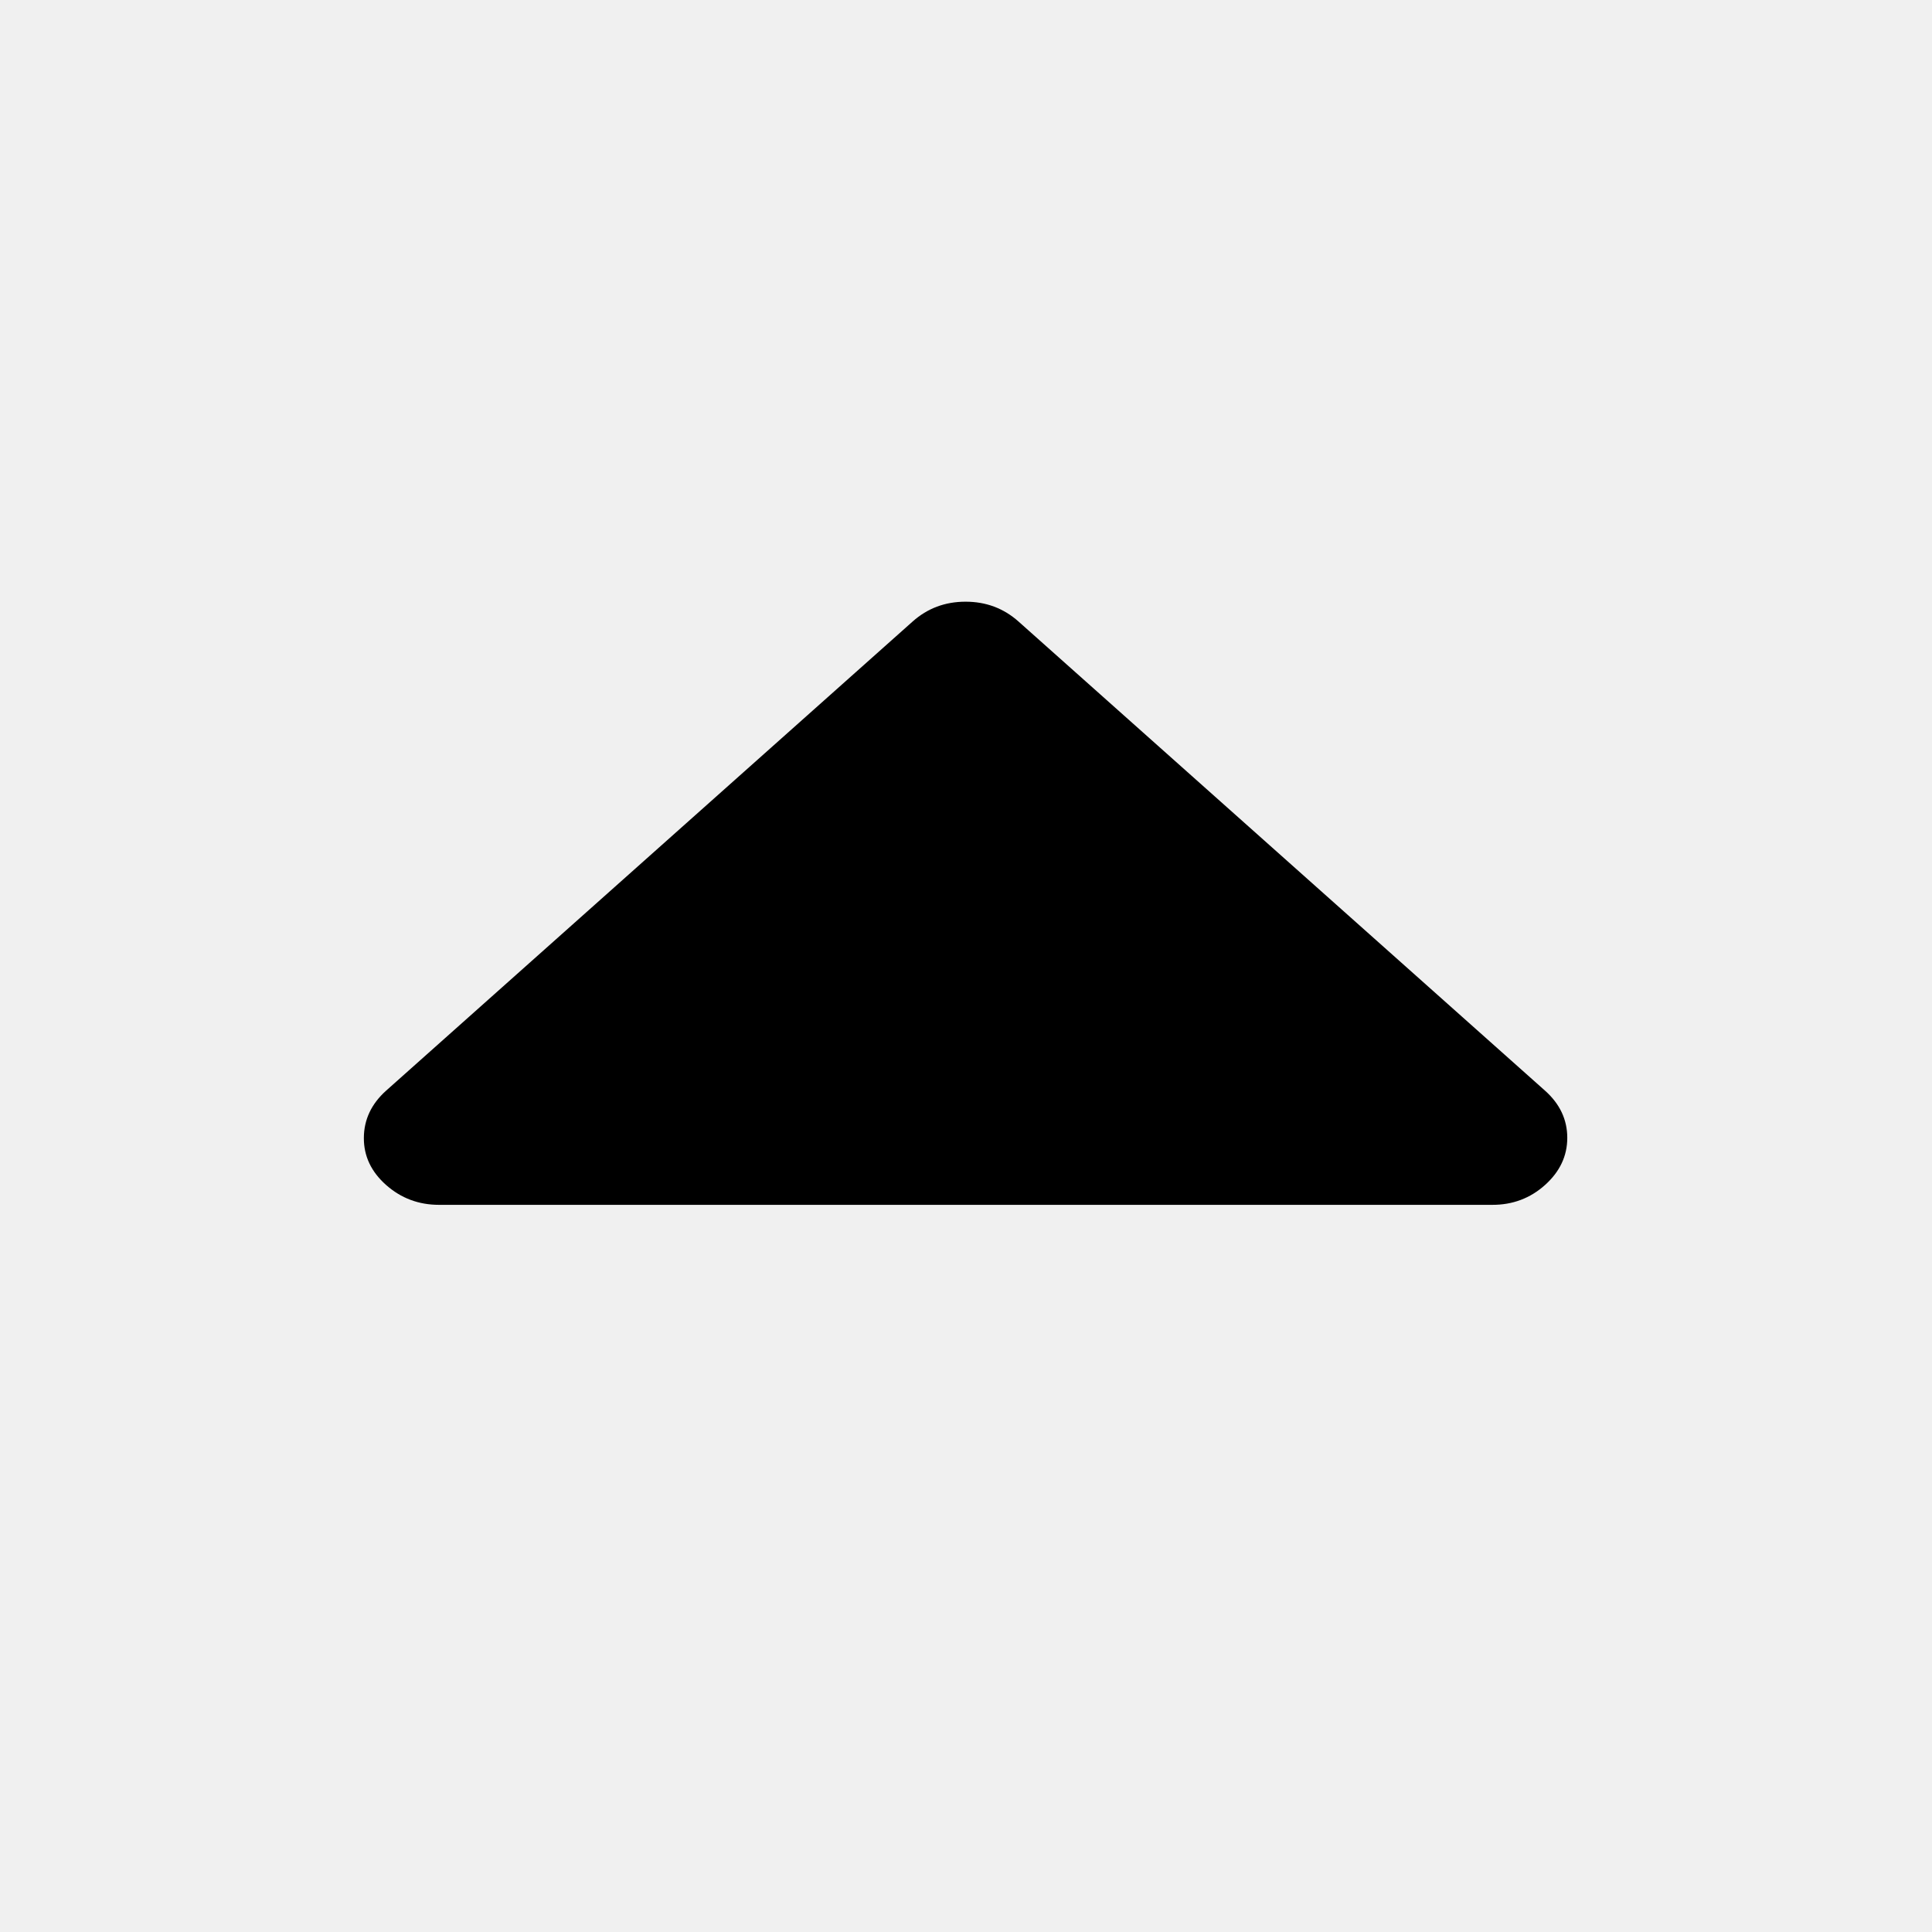
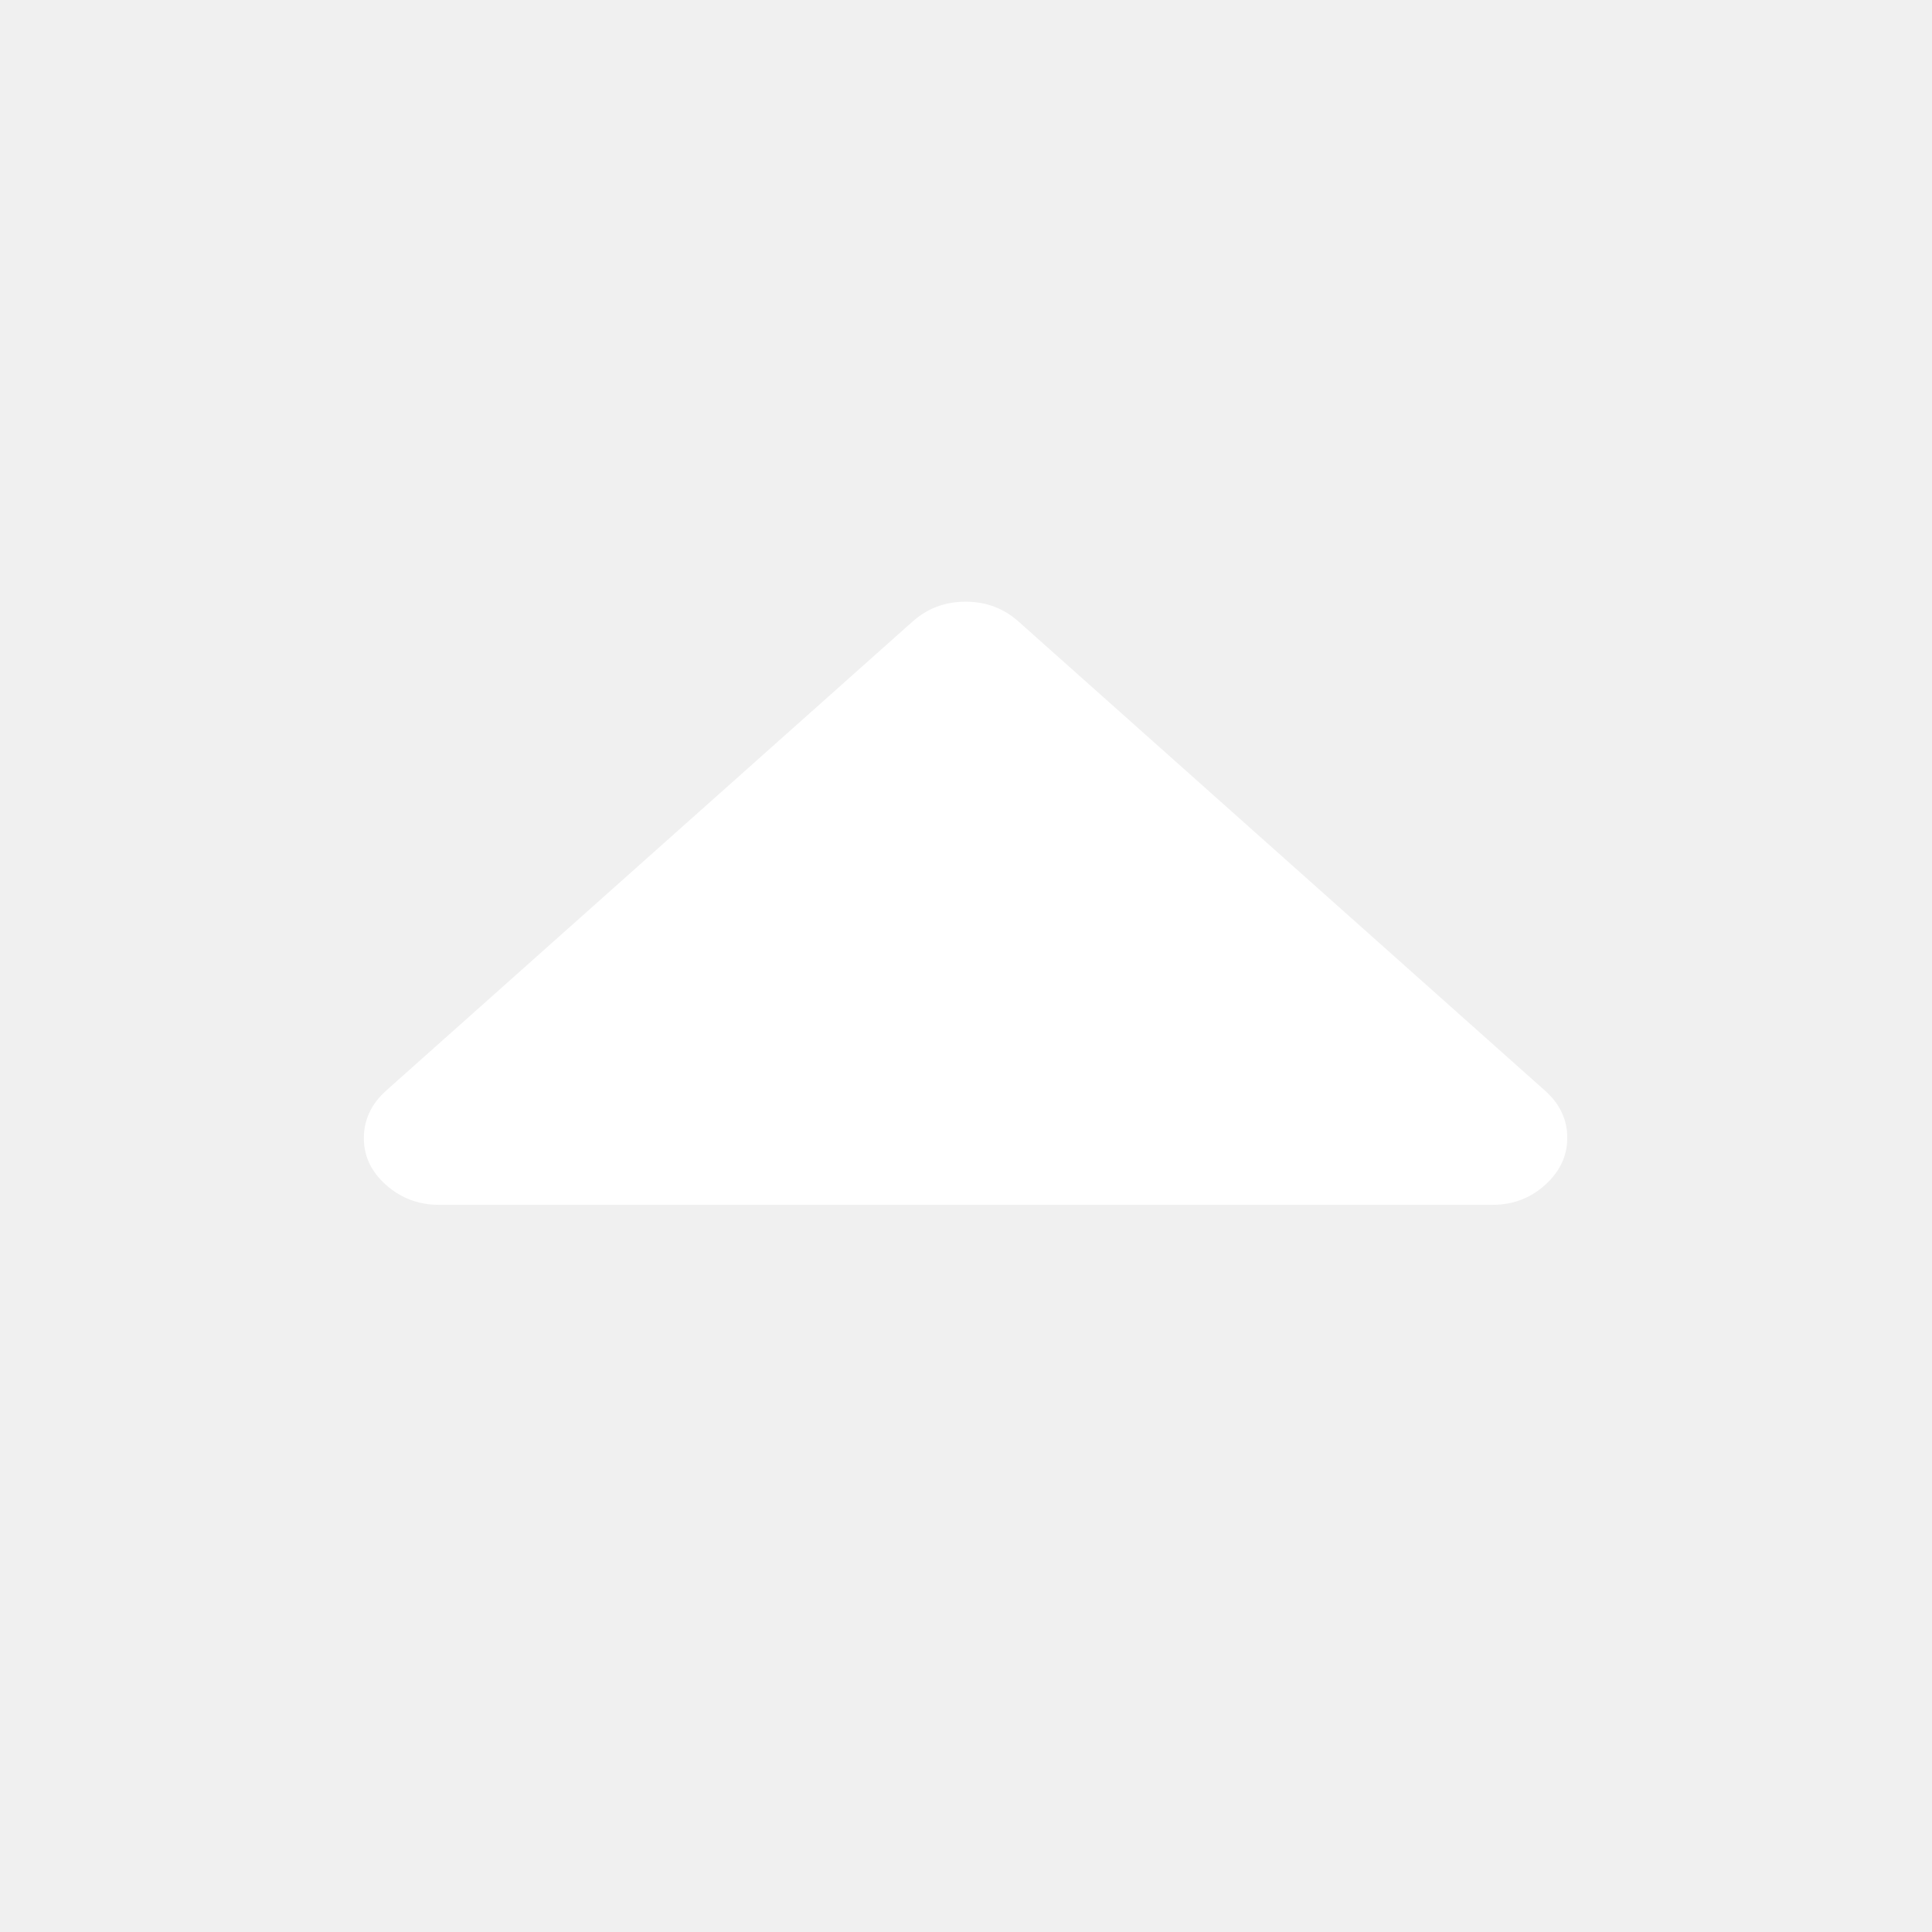
- <svg xmlns="http://www.w3.org/2000/svg" class="svg-icon" style="width: 1em; height: 1em;vertical-align: middle;fill: currentColor;overflow: hidden;" viewBox="0 0 1024 1024" version="1.1">
+ <svg xmlns="http://www.w3.org/2000/svg" class="svg-icon" style="width: 1em; height: 1em;vertical-align: middle;fill: white;overflow: hidden;" viewBox="0 0 1024 1024" version="1.1">
  <path d="M830.688 603.071c0 9.615-3.934 17.95-11.8 25.008-7.867 7.057-17.222 10.561-28.065 10.512L232.717 638.591c-10.79 0-20.145-3.504-28.064-10.512-7.919-7.01-11.853-15.344-11.8-25.008 0.053-9.66 3.987-17.997 11.8-25.006l279.053-248.642c7.867-7.01 17.221-10.513 28.065-10.513 10.843 0 20.197 3.505 28.064 10.513l279.053 248.642C826.754 585.074 830.688 593.411 830.688 603.071z" />
</svg>
